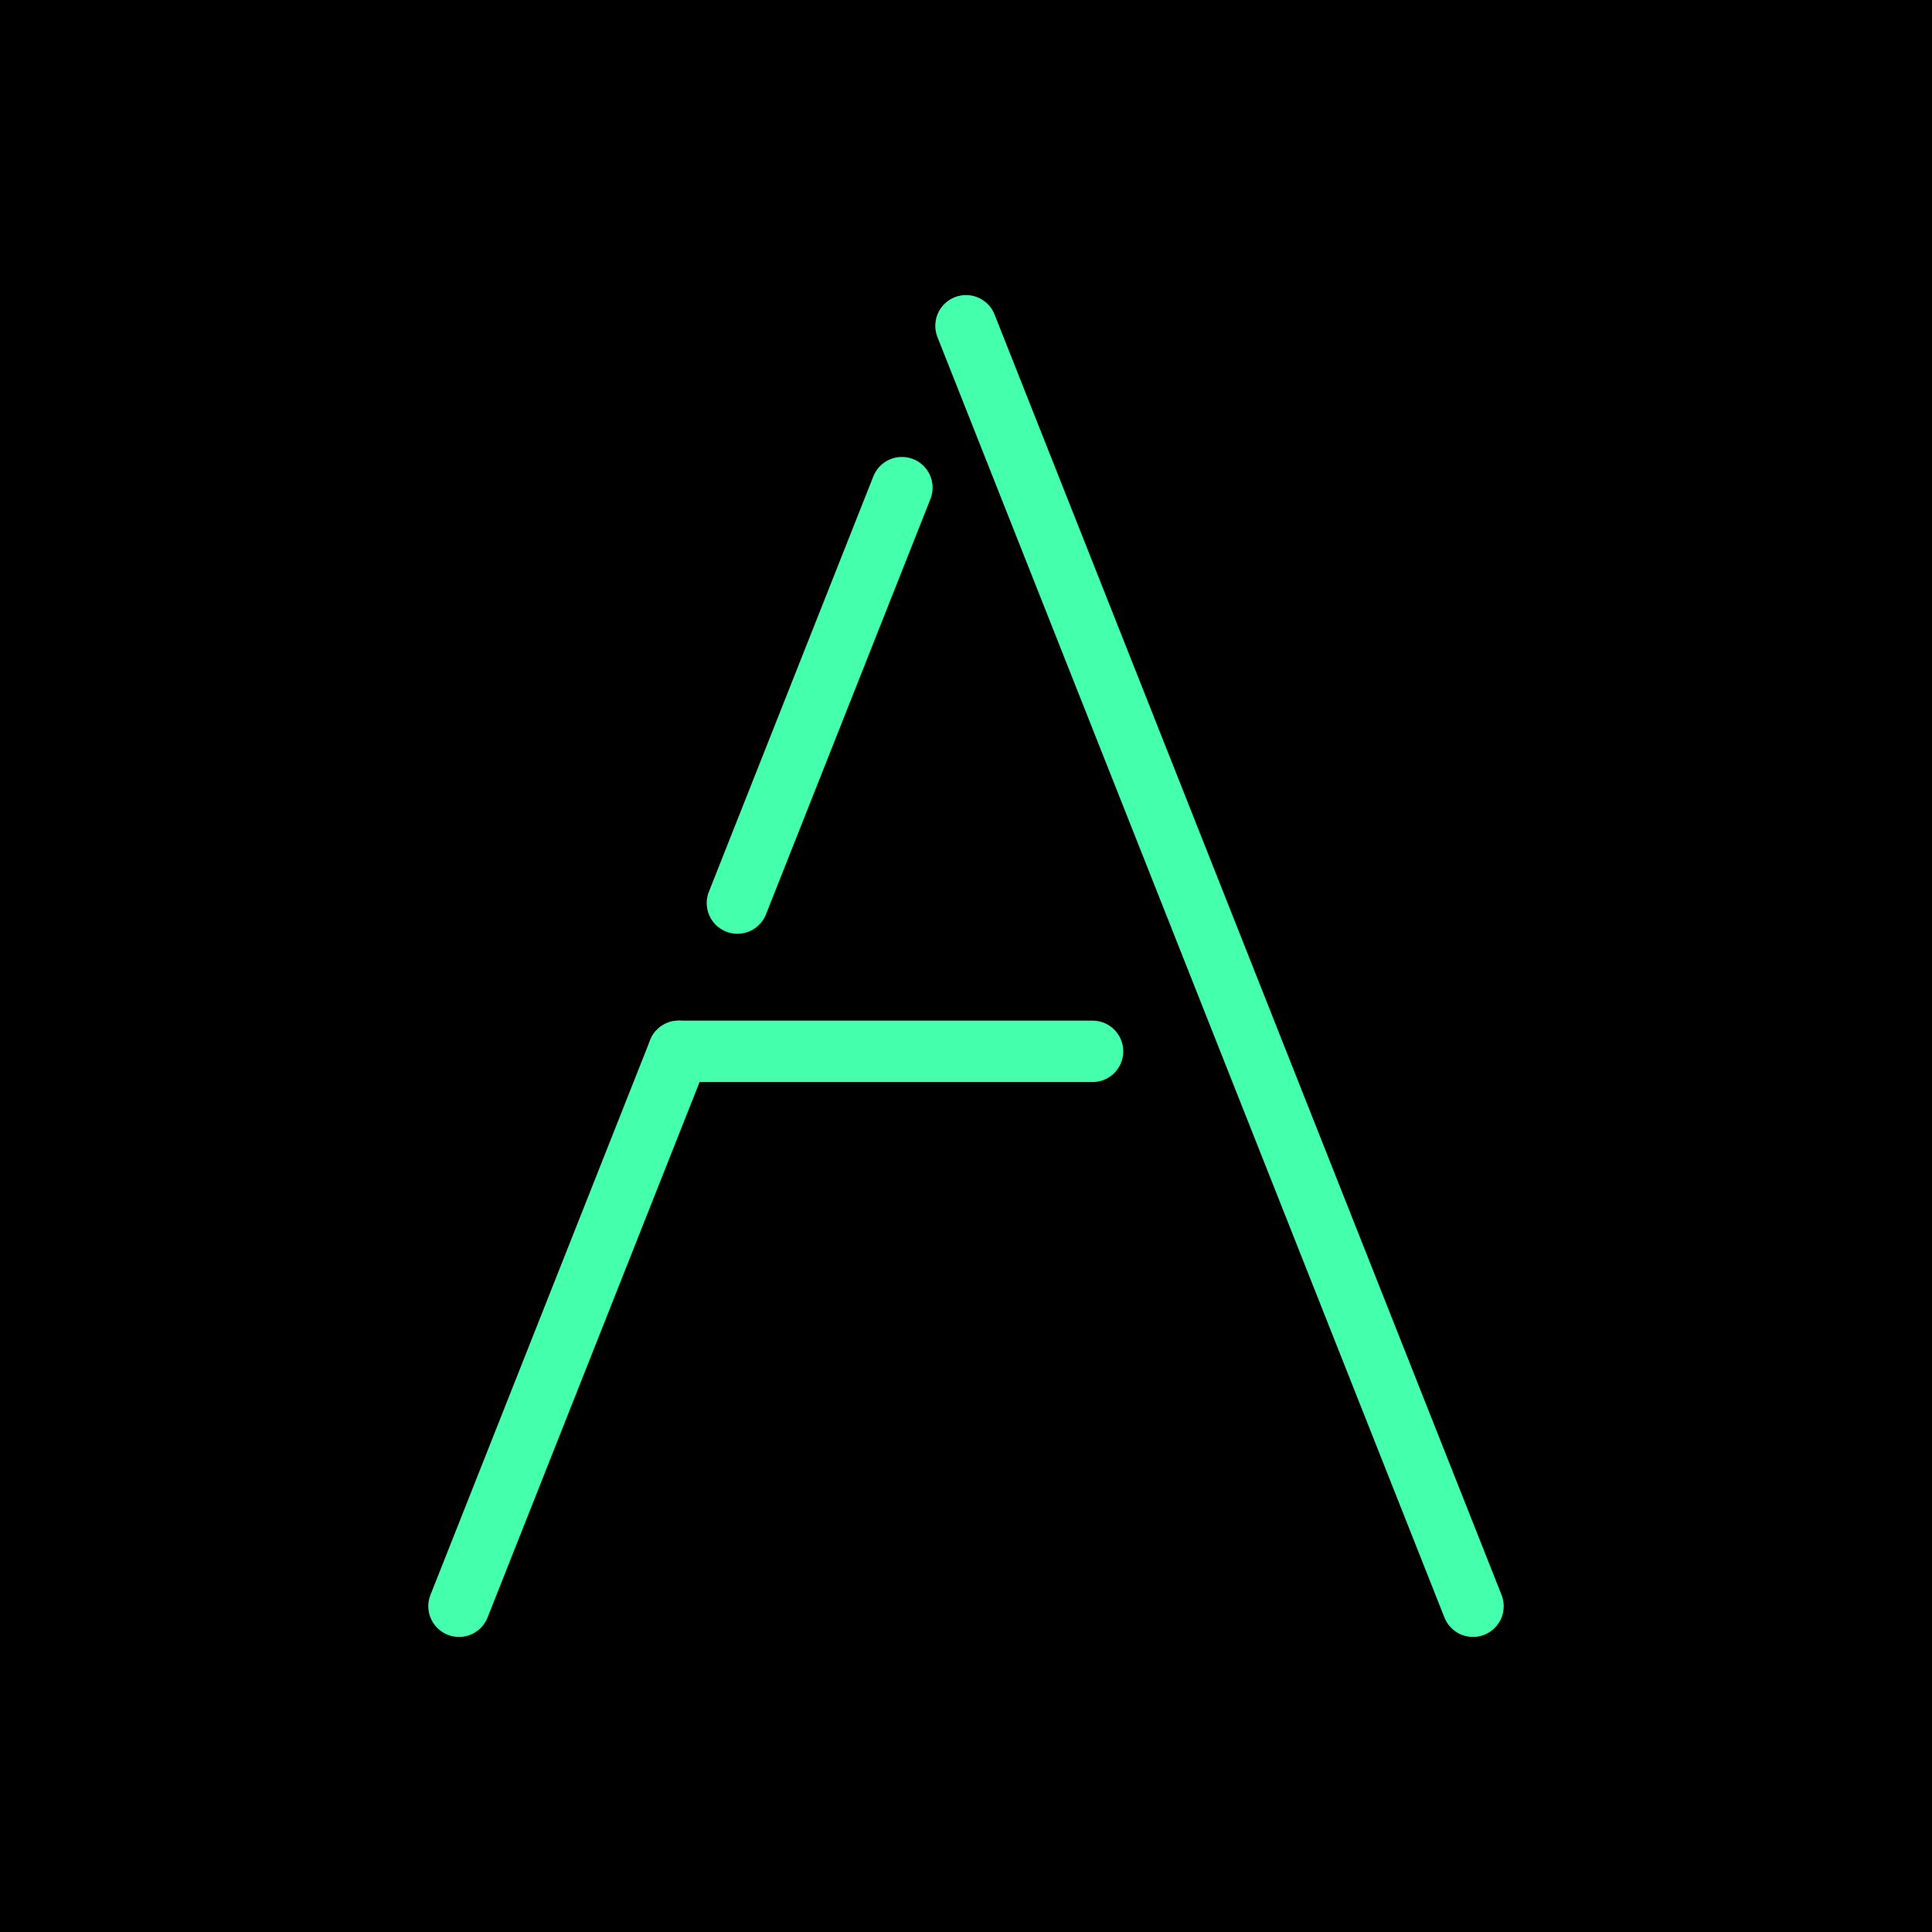
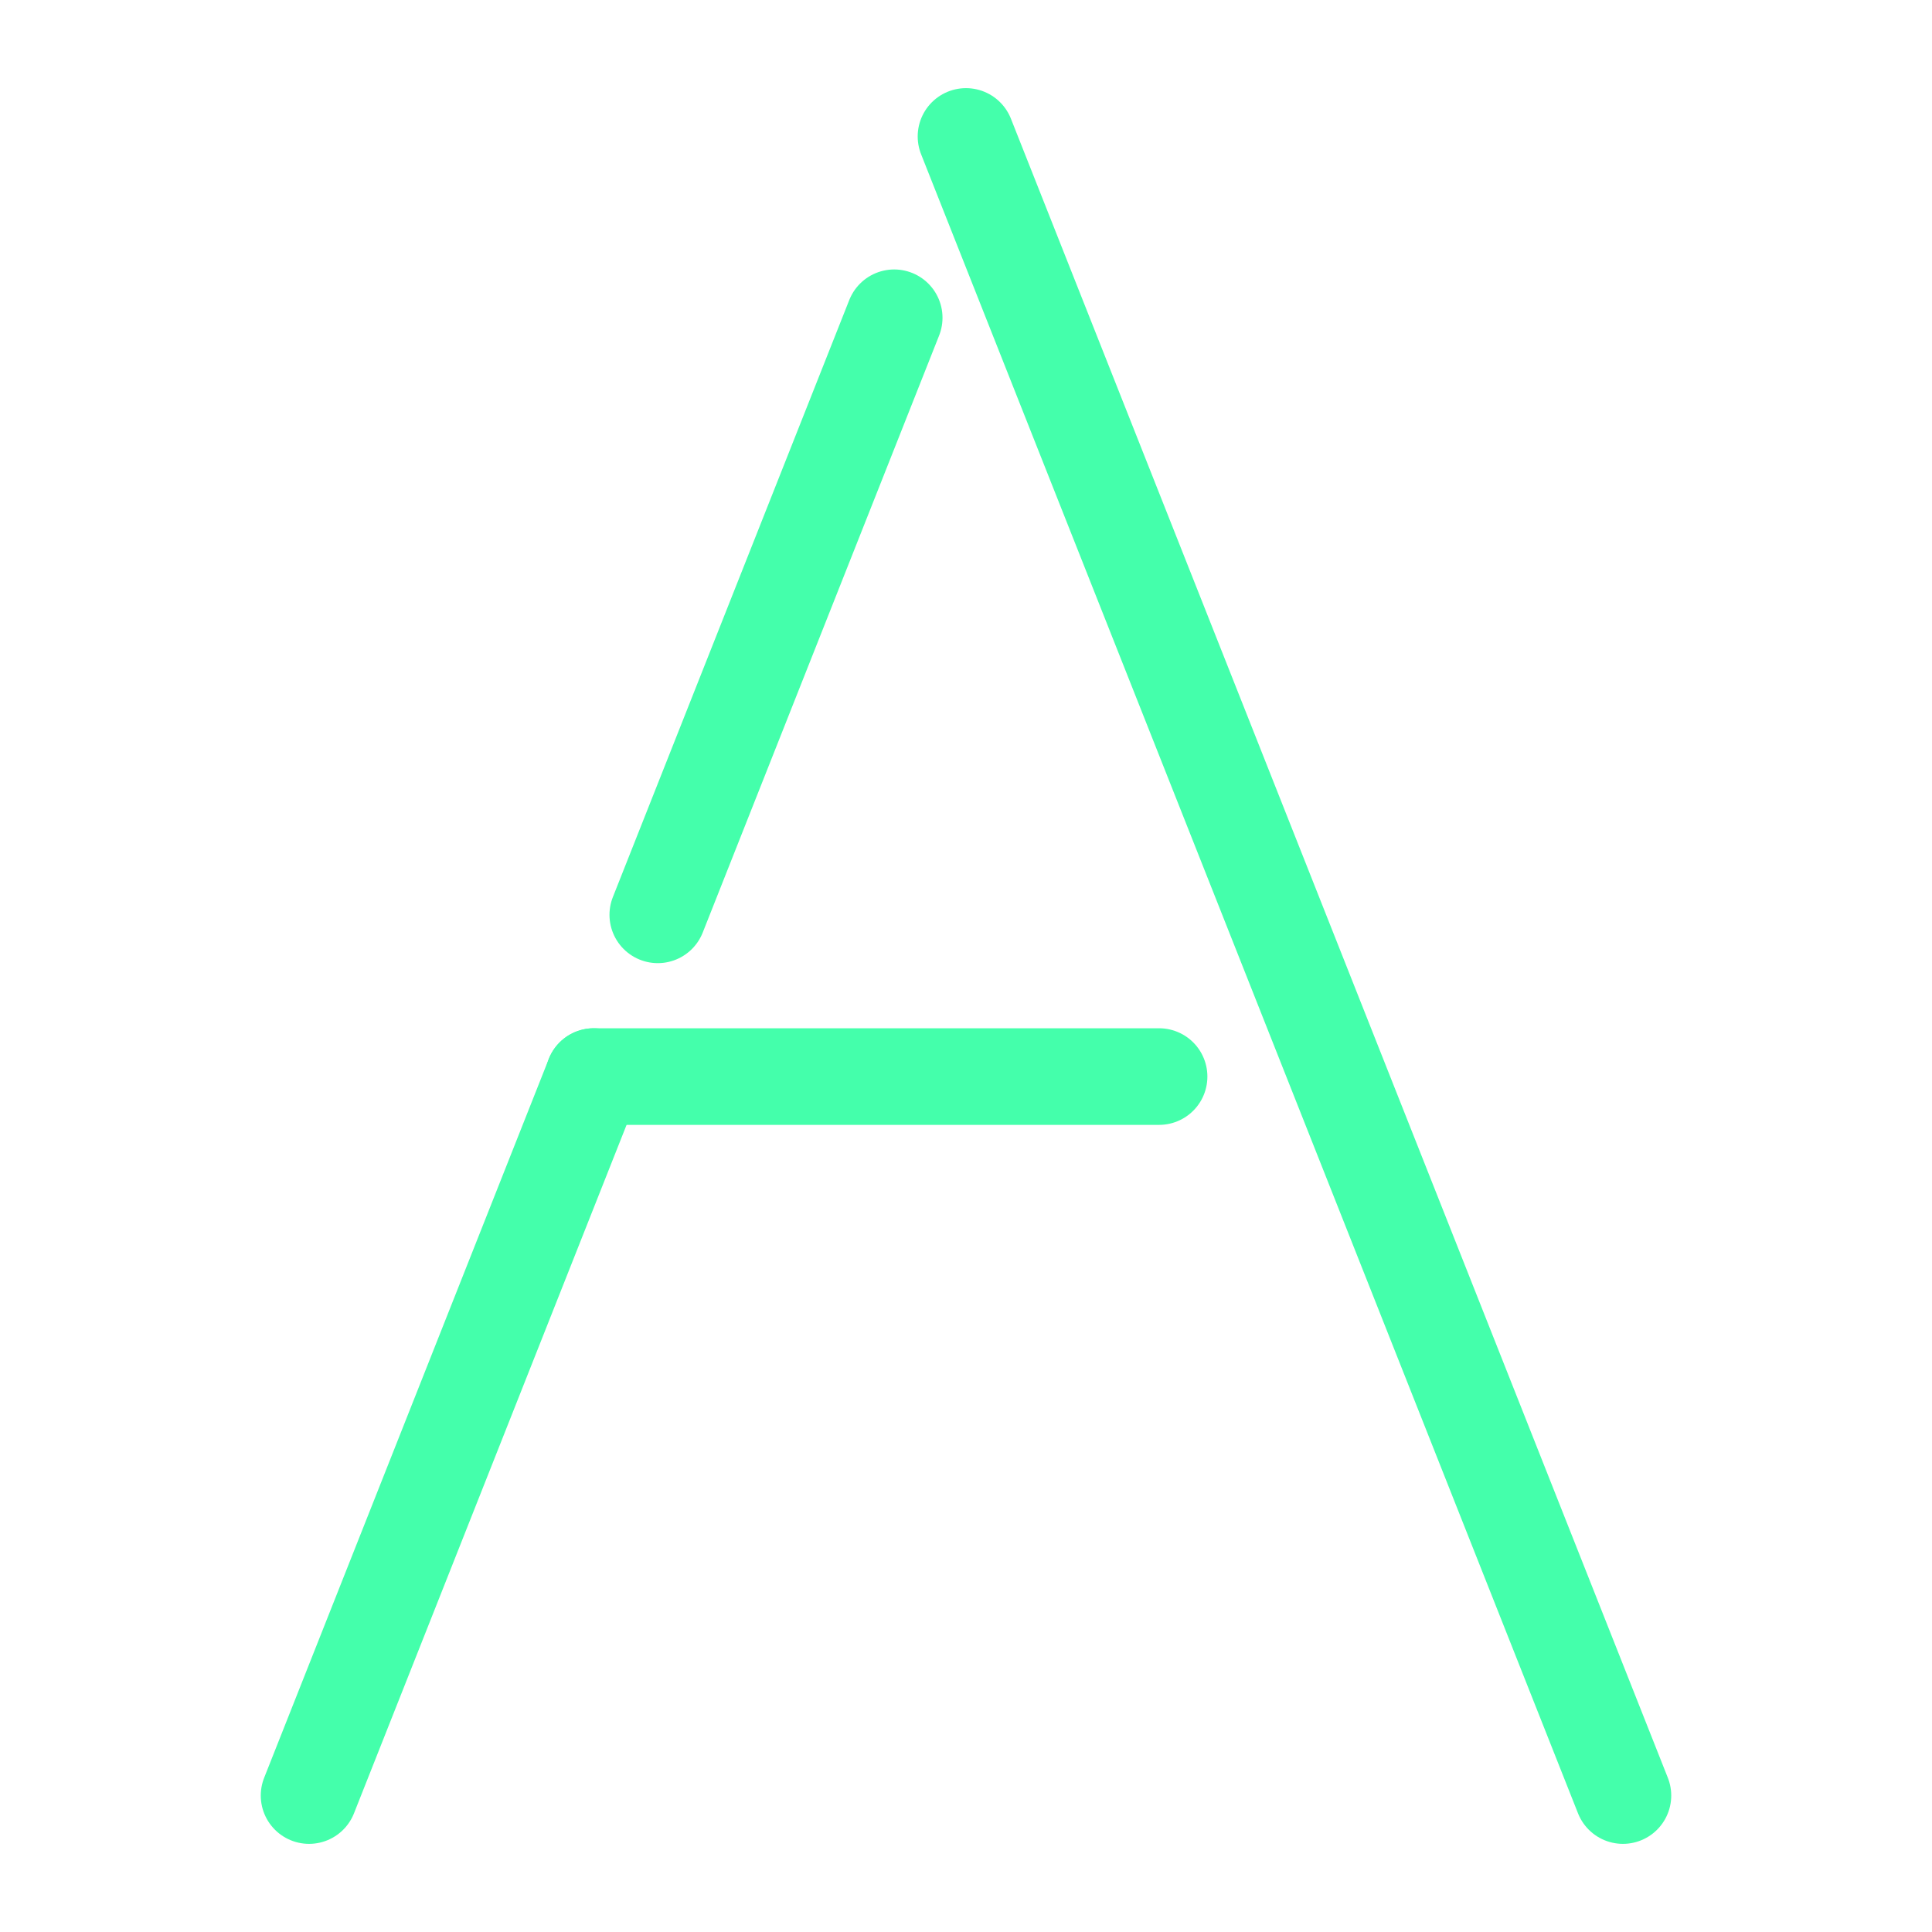
<svg xmlns="http://www.w3.org/2000/svg" width="100%" height="100%" viewBox="0 0 1000 1000" version="1.1" xml:space="preserve" style="fill-rule:evenodd;clip-rule:evenodd;stroke-linecap:round;stroke-miterlimit:1.5;">
-   <rect x="0" y="0" width="1000" height="1000" />
  <g id="Layer2">
-     <path d="M237.579,831.378L351.3,544.17M500,168.622L762.421,831.378M381.689,467.421L466.822,252.414" style="stroke:rgb(68,255,171);stroke-width:31.79px;" />
-     <path d="M351.3,544.17L565.498,544.17" style="fill:none;stroke:rgb(68,255,171);stroke-width:31.79px;" />
+     <g transform="matrix(1.29573,0,0,1.29573,-147.867,-147.867)">
+       <path d="M237.579,831.378L351.3,544.17M500,168.622L762.421,831.378M376.881,479.564L471.32,241.054" style="stroke:rgb(68,255,171);stroke-width:38.59px;" />
+     </g>
+     <g transform="matrix(1.29573,0,0,1.29573,-147.867,-147.867)">
+       <path d="M351.3,544.17L577.133,544.17" style="fill:none;stroke:rgb(68,255,171);stroke-width:38.59px;" />
+     </g>
  </g>
</svg>
